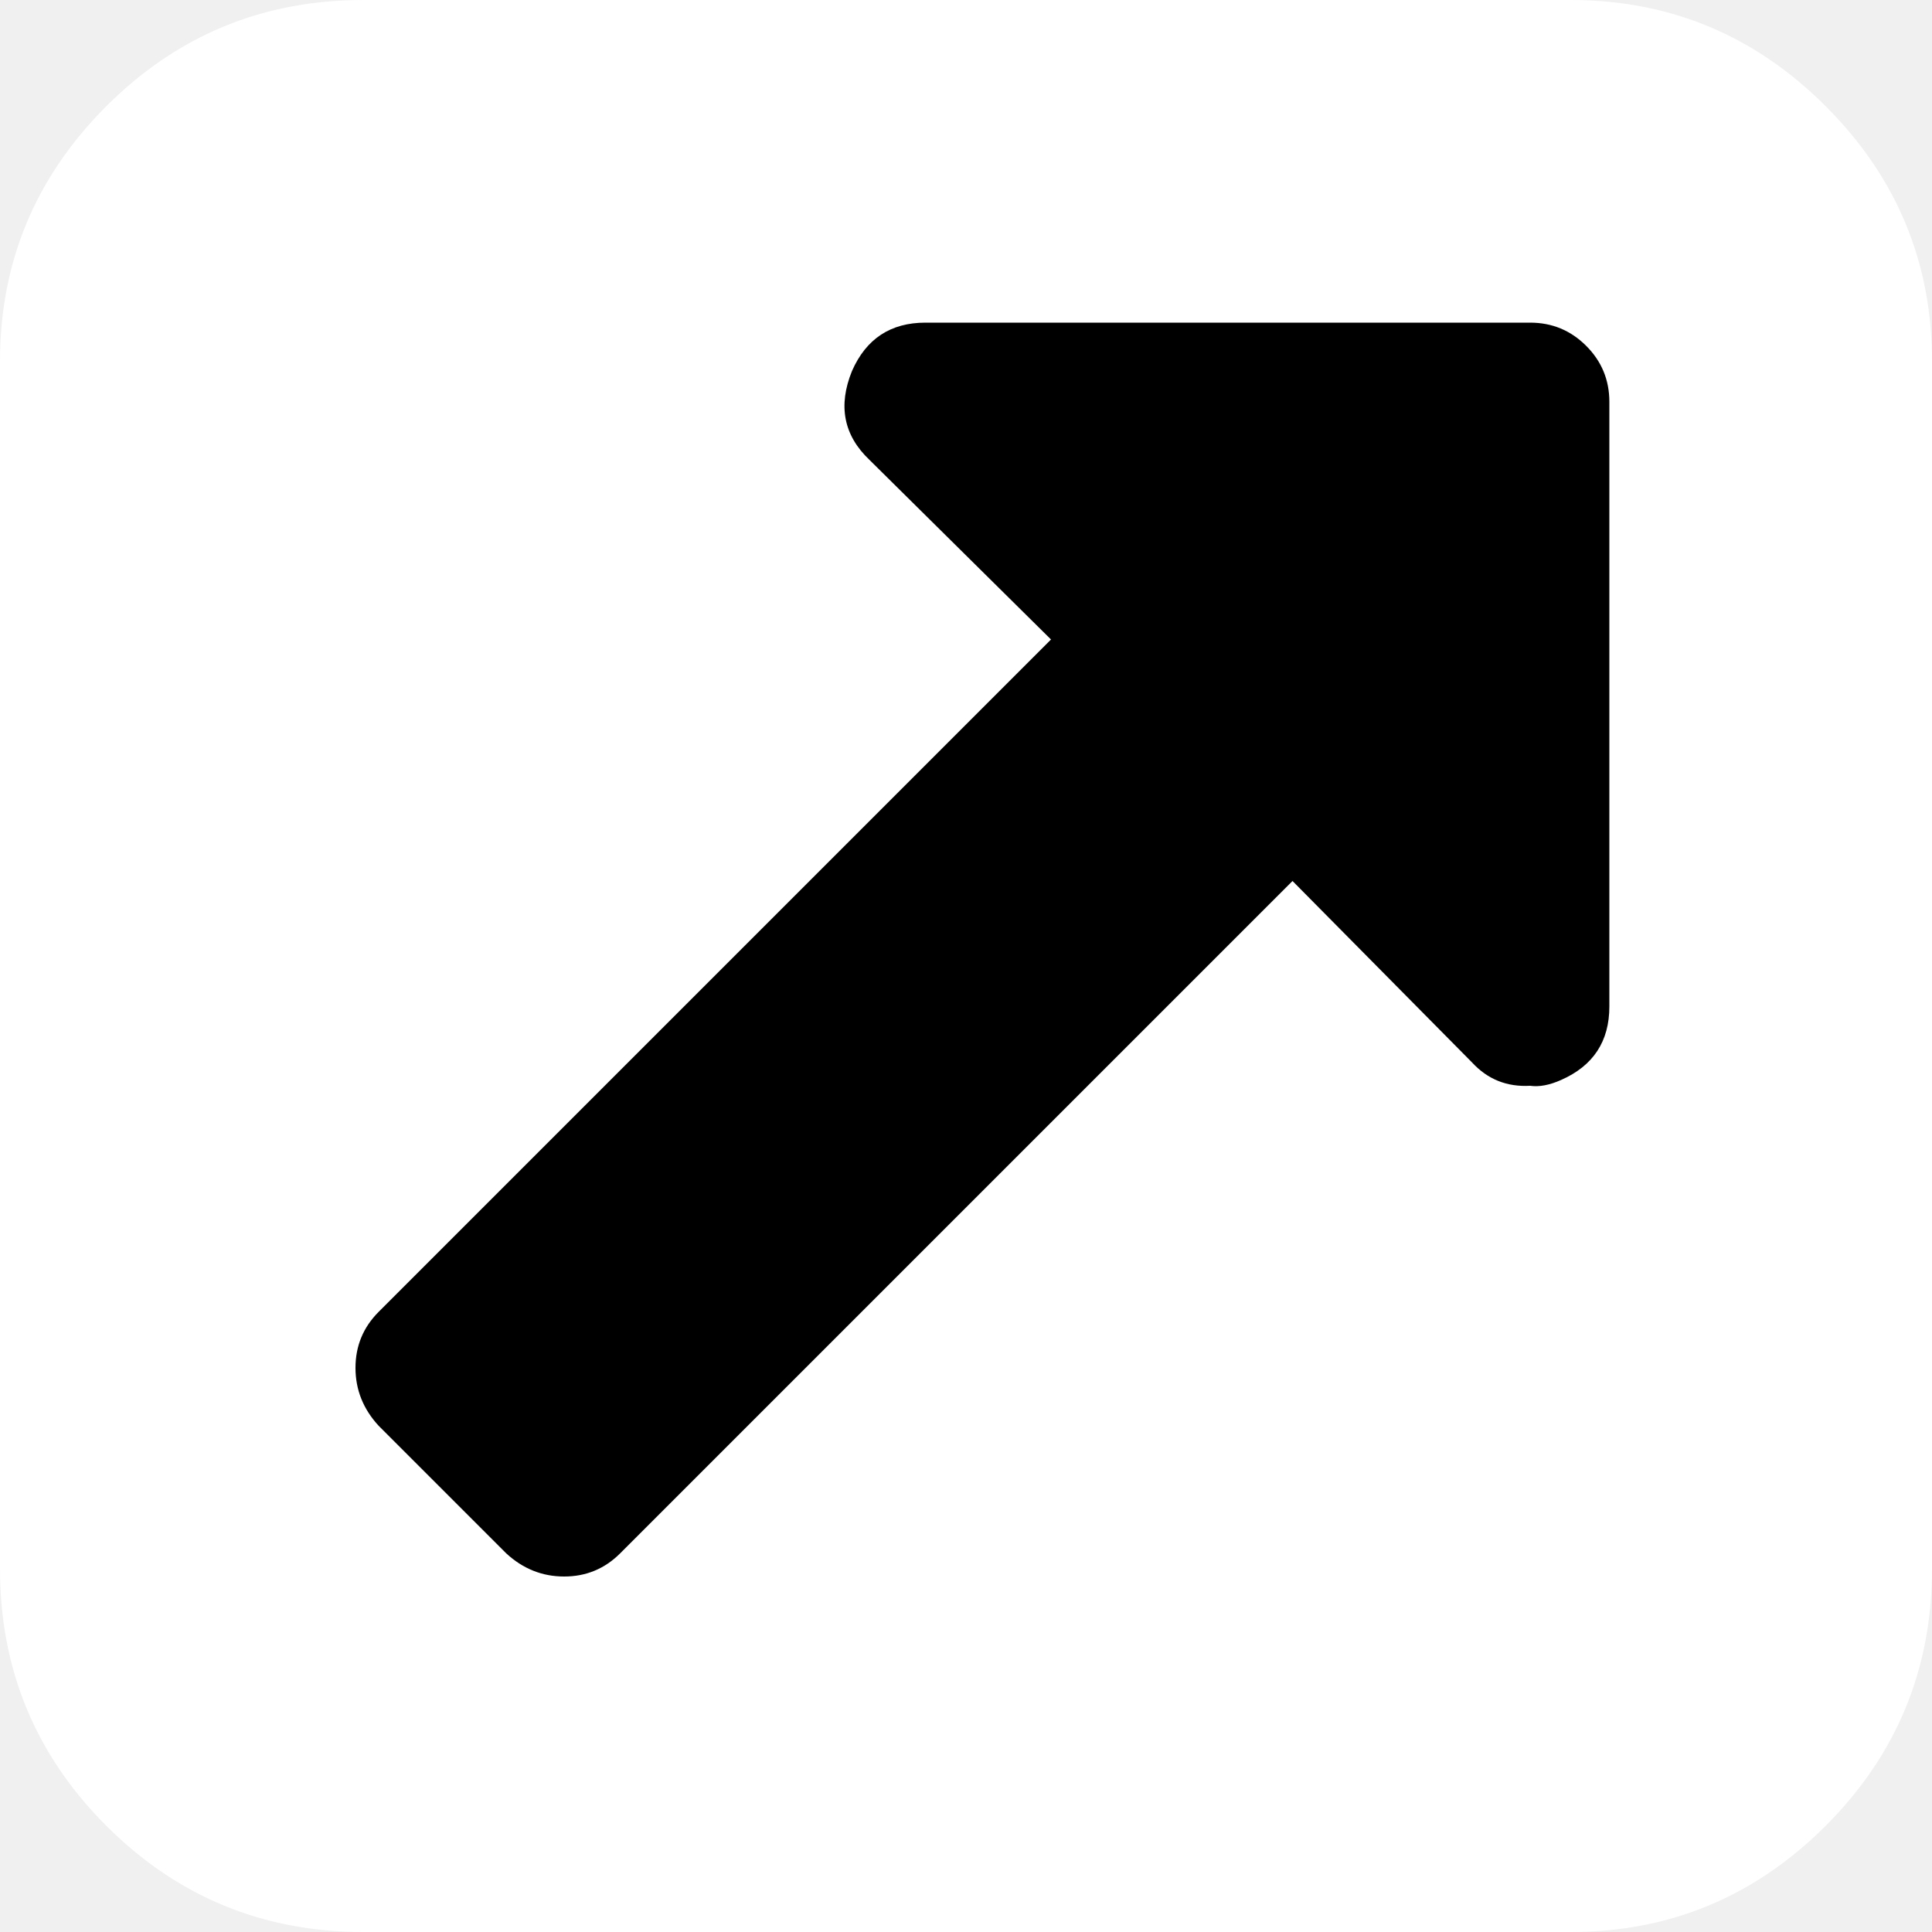
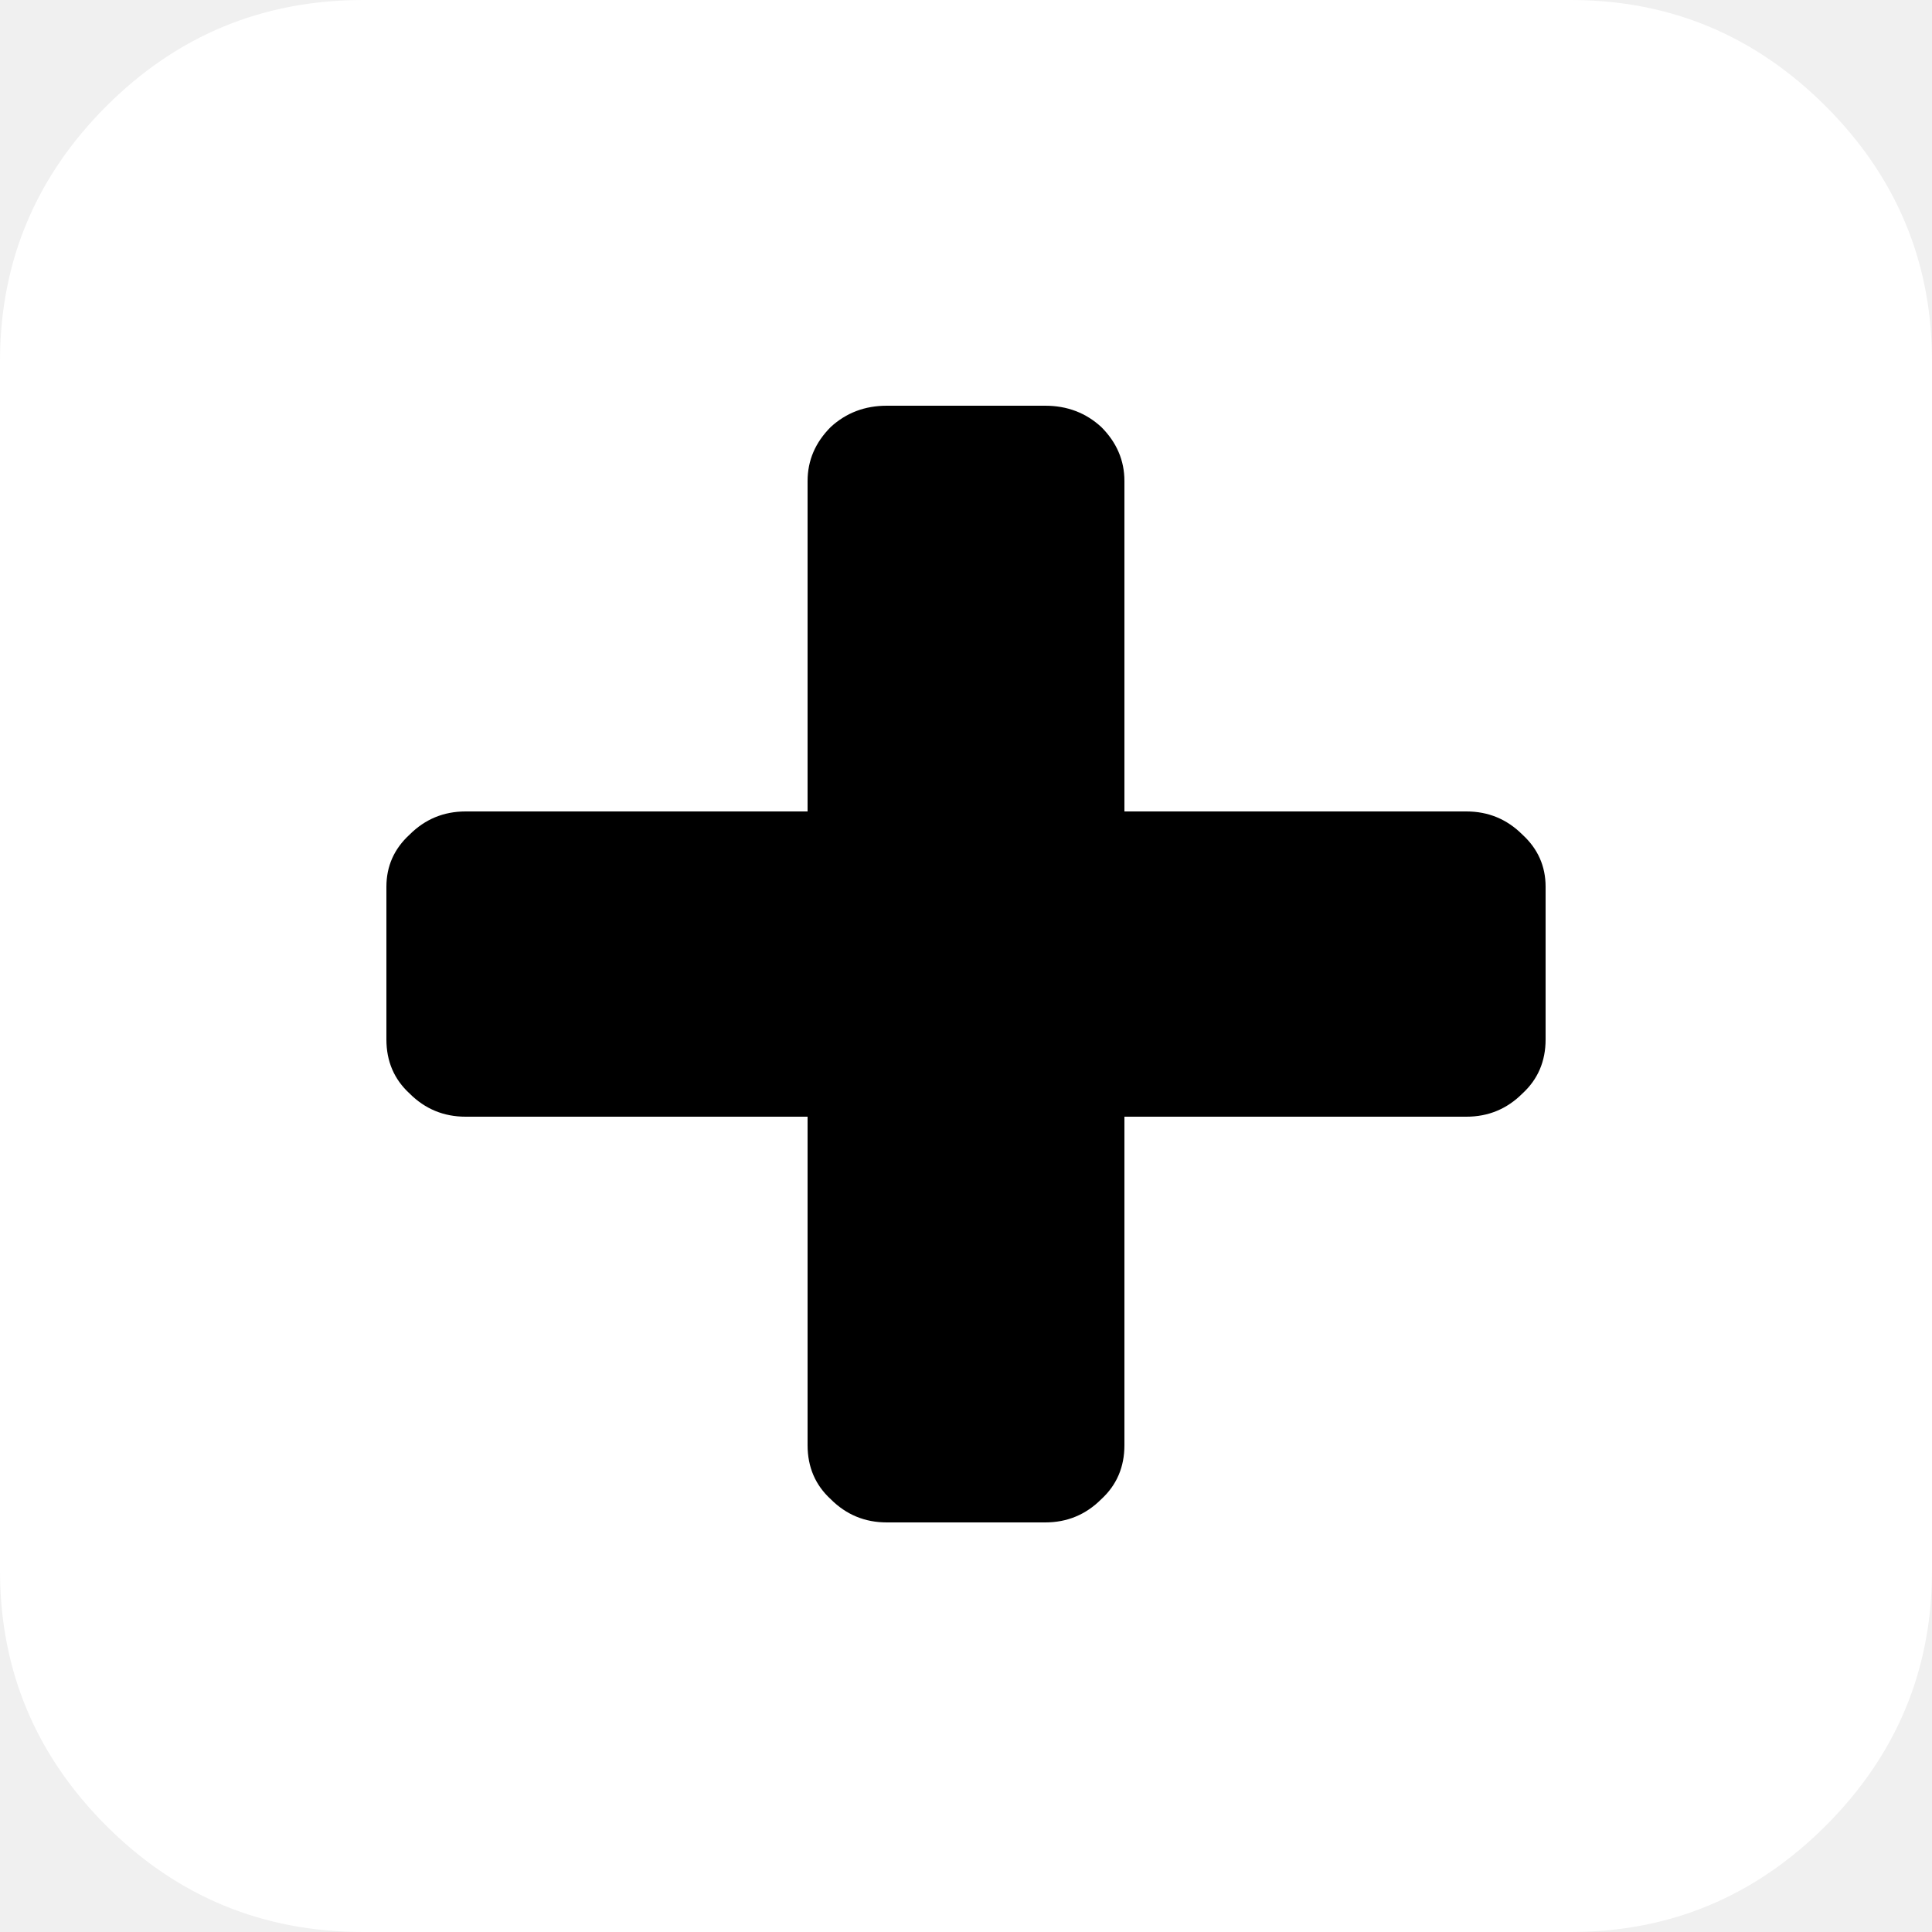
<svg xmlns="http://www.w3.org/2000/svg" version="1.2" viewBox="0 0 100 100" width="100" height="100">
  <style>
- 		.s0 { fill: #000000 } 
- 		.s1 { fill: #ffffff } 
+ 		.s0 { fill: #ffffff } 
+ 		.s1 { fill: #000000 } 
	</style>
-   <path id="Shape 2" class="s0" d="m12 15h77v72h-77z" />
-   <path id="Shape 1" fill-rule="evenodd" class="s1" d="m80.8 55.9q-0.9 0.4-1.6 0.3-1.8 0.1-3-1.2l-9.3-9.4-34.8 34.8q-1.2 1.2-2.9 1.2-1.7 0-3-1.2l-6.6-6.6q-1.2-1.3-1.2-3 0-1.7 1.2-2.9l34.8-34.8-9.4-9.3q-2-1.9-0.9-4.6 1.1-2.5 3.8-2.5h31.3q1.7 0 2.9 1.2 1.2 1.2 1.2 2.9v31.3q0 2.7-2.5 3.8zm13.7-50.4q-5.5-5.5-13.2-5.5h-62.5q-7.8 0-13.3 5.5-5.5 5.5-5.5 13.2v62.5q0 7.8 5.5 13.3 5.5 5.5 13.3 5.5h62.5q7.7 0 13.2-5.5 5.5-5.5 5.5-13.3v-62.5q0-7.7-5.5-13.2z" />
+   <path id="Shape 3" class="s0" d="m94.5 5.5q-5.5-5.5-13.2-5.5h-62.5q-7.8 0-13.3 5.5-5.5 5.5-5.5 13.2v62.6q0 7.7 5.5 13.2 5.5 5.5 13.3 5.5h62.5q7.7 0 13.2-5.5 5.5-5.5 5.5-13.2v-62.6q0-7.7-5.5-13.2z" />
+   <path id="Shape 4" class="s1" d="m78.8 43.2q-1.2-1.2-2.9-1.2h-17.7v-17.1q0-1.6-1.2-2.8-1.2-1.1-2.9-1.1h-8.2q-1.7 0-2.9 1.1-1.2 1.2-1.2 2.8v17.1h-17.7q-1.7 0-2.9 1.2-1.2 1.1-1.2 2.7v7.9q0 1.7 1.2 2.8 1.2 1.2 2.9 1.2h17.7v17q0 1.7 1.2 2.8 1.2 1.2 2.9 1.2h8.2q1.7 0 2.9-1.2 1.2-1.1 1.2-2.8v-17h17.7q1.7 0 2.9-1.2 1.2-1.1 1.2-2.8v-7.9q0-1.6-1.2-2.7z" />
</svg>
